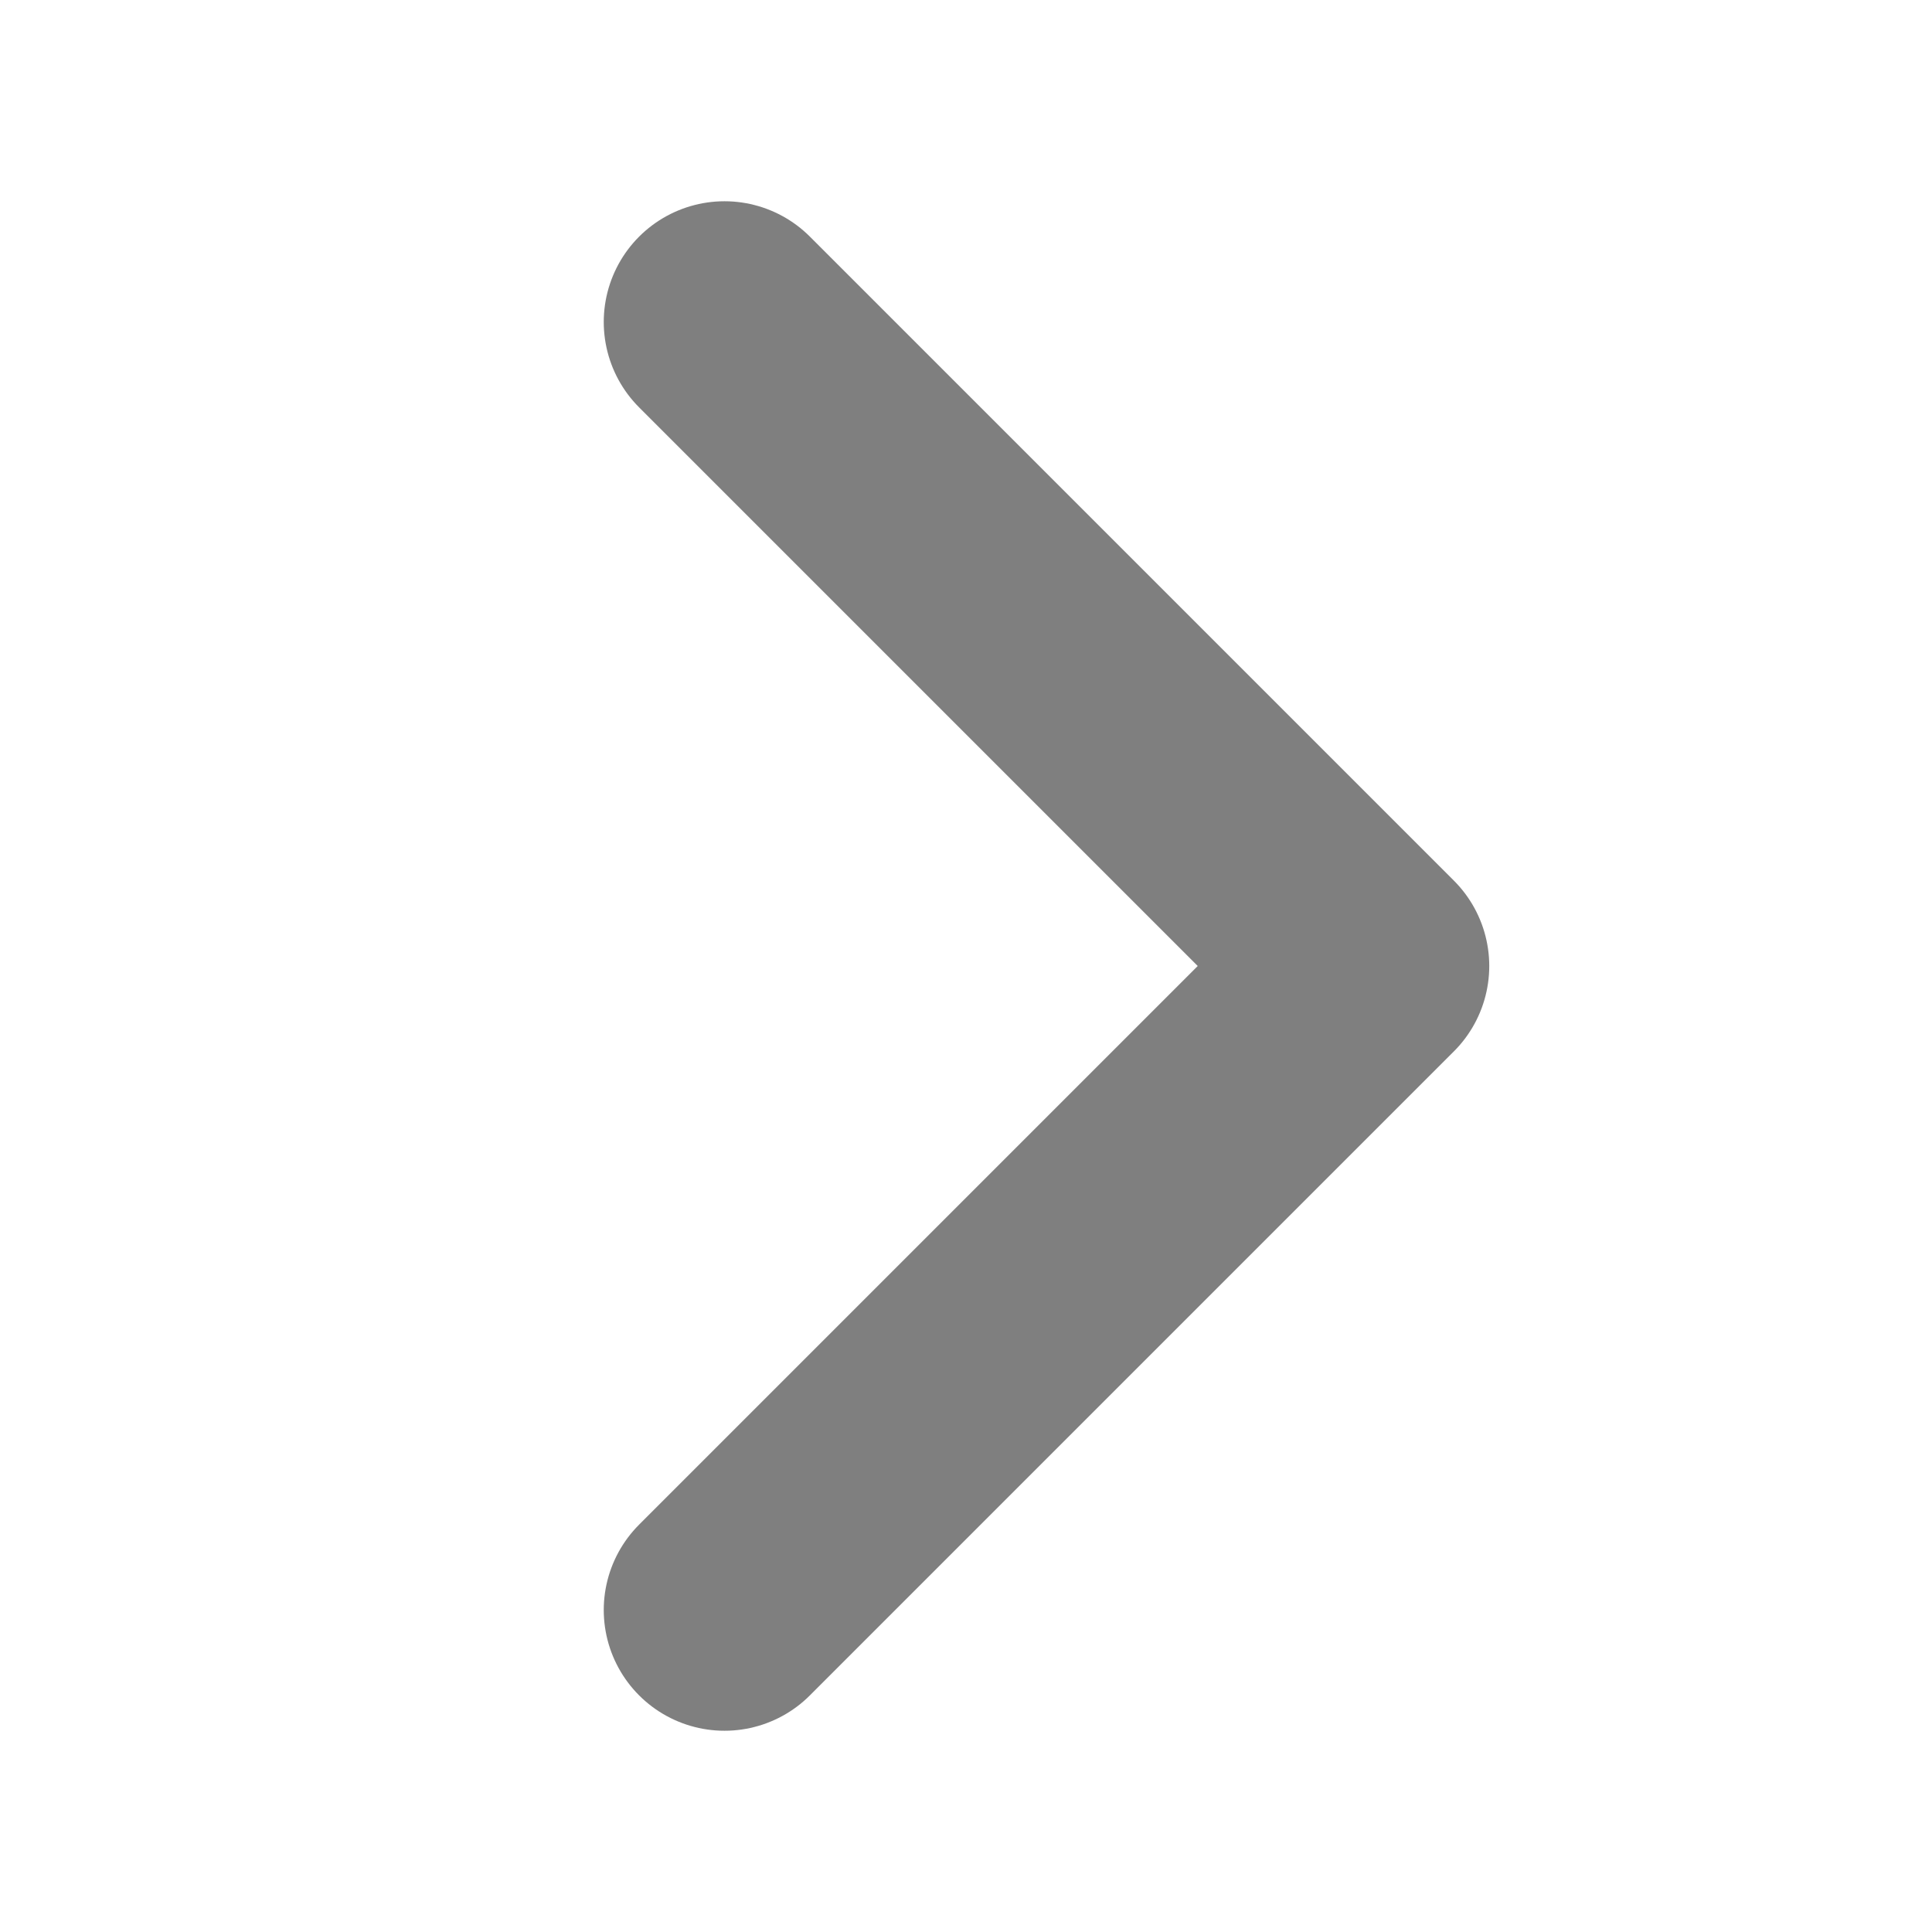
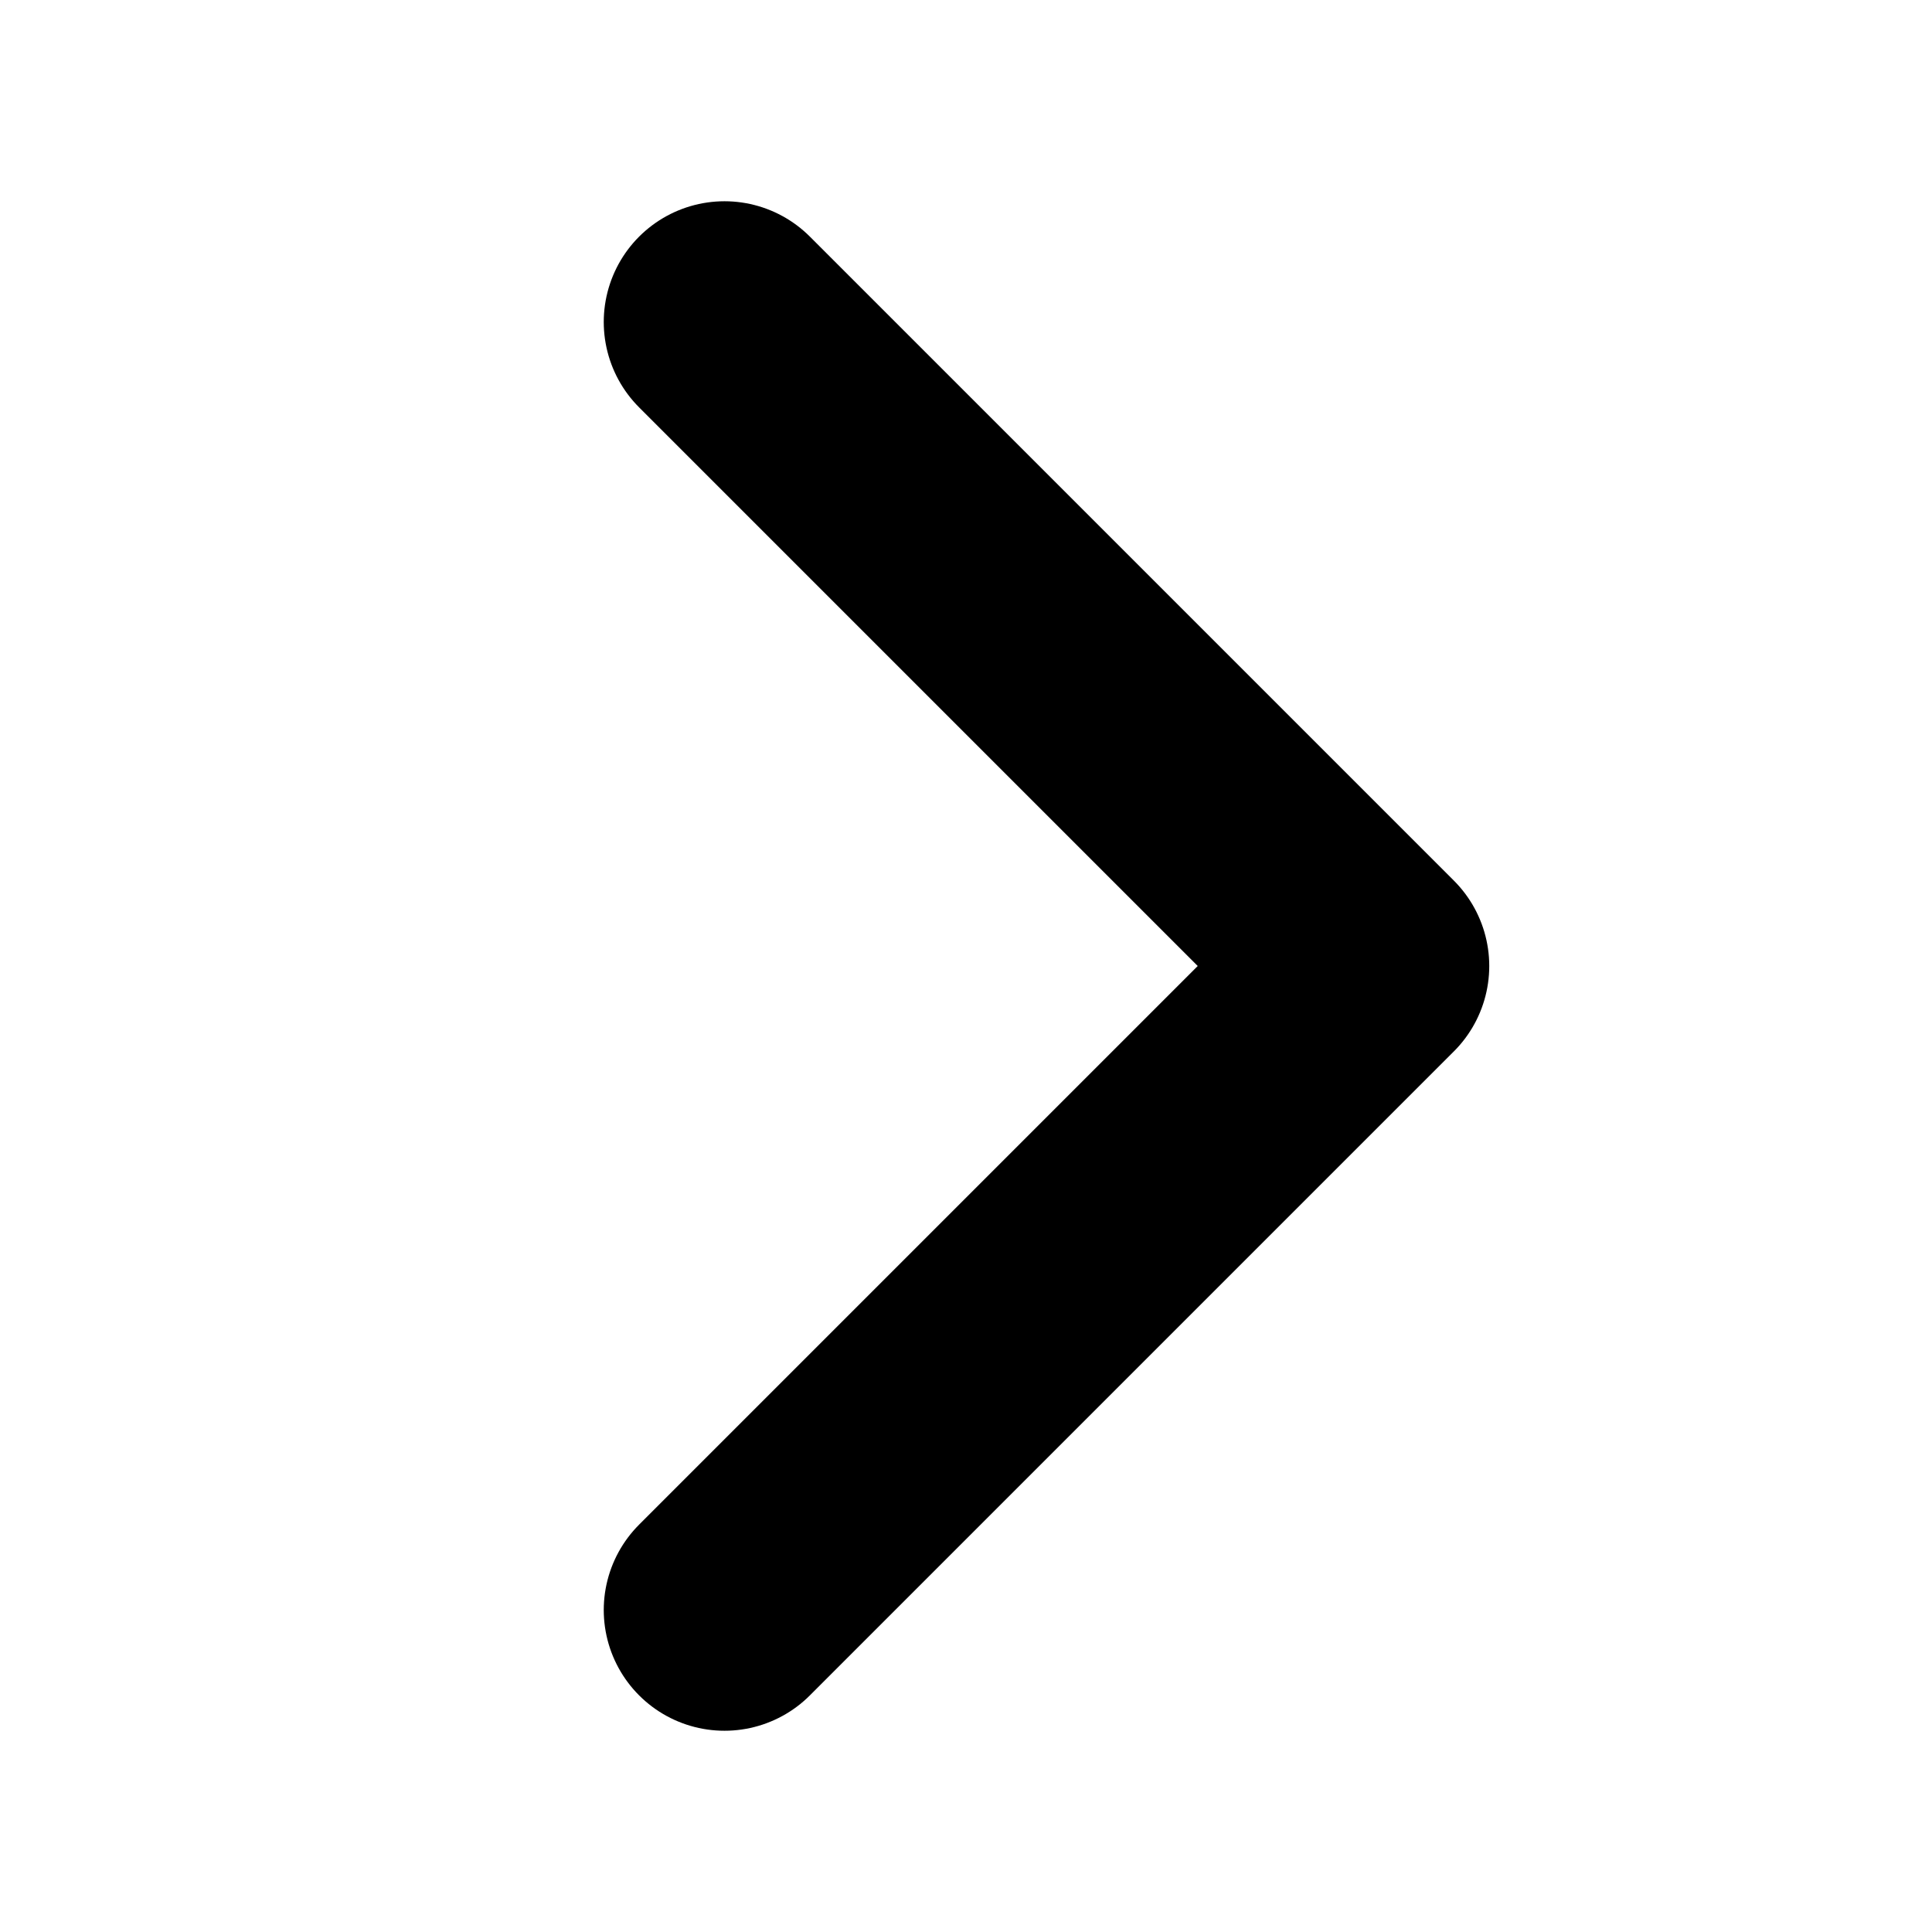
- <svg xmlns="http://www.w3.org/2000/svg" preserveAspectRatio="none" overflow="visible" style="display: block;" width="12" height="12" viewBox="0 0 12 12" fill="none">
-   <g id="chevron-right">
-     <path id="Icon" d="M4.5 2L8.5 6L4.5 10" stroke-width="1.5" stroke-linecap="round" stroke-linejoin="round" stroke="black" stroke-opacity="0.5" />
-   </g>
+ <svg xmlns="http://www.w3.org/2000/svg" width="12" height="12" viewBox="0 0 12 12" fill="none">
+   <path d="M4.5 2L8.5 6L4.5 10" stroke="black" stroke-width="1.5" stroke-linecap="round" stroke-linejoin="round" />
</svg>
